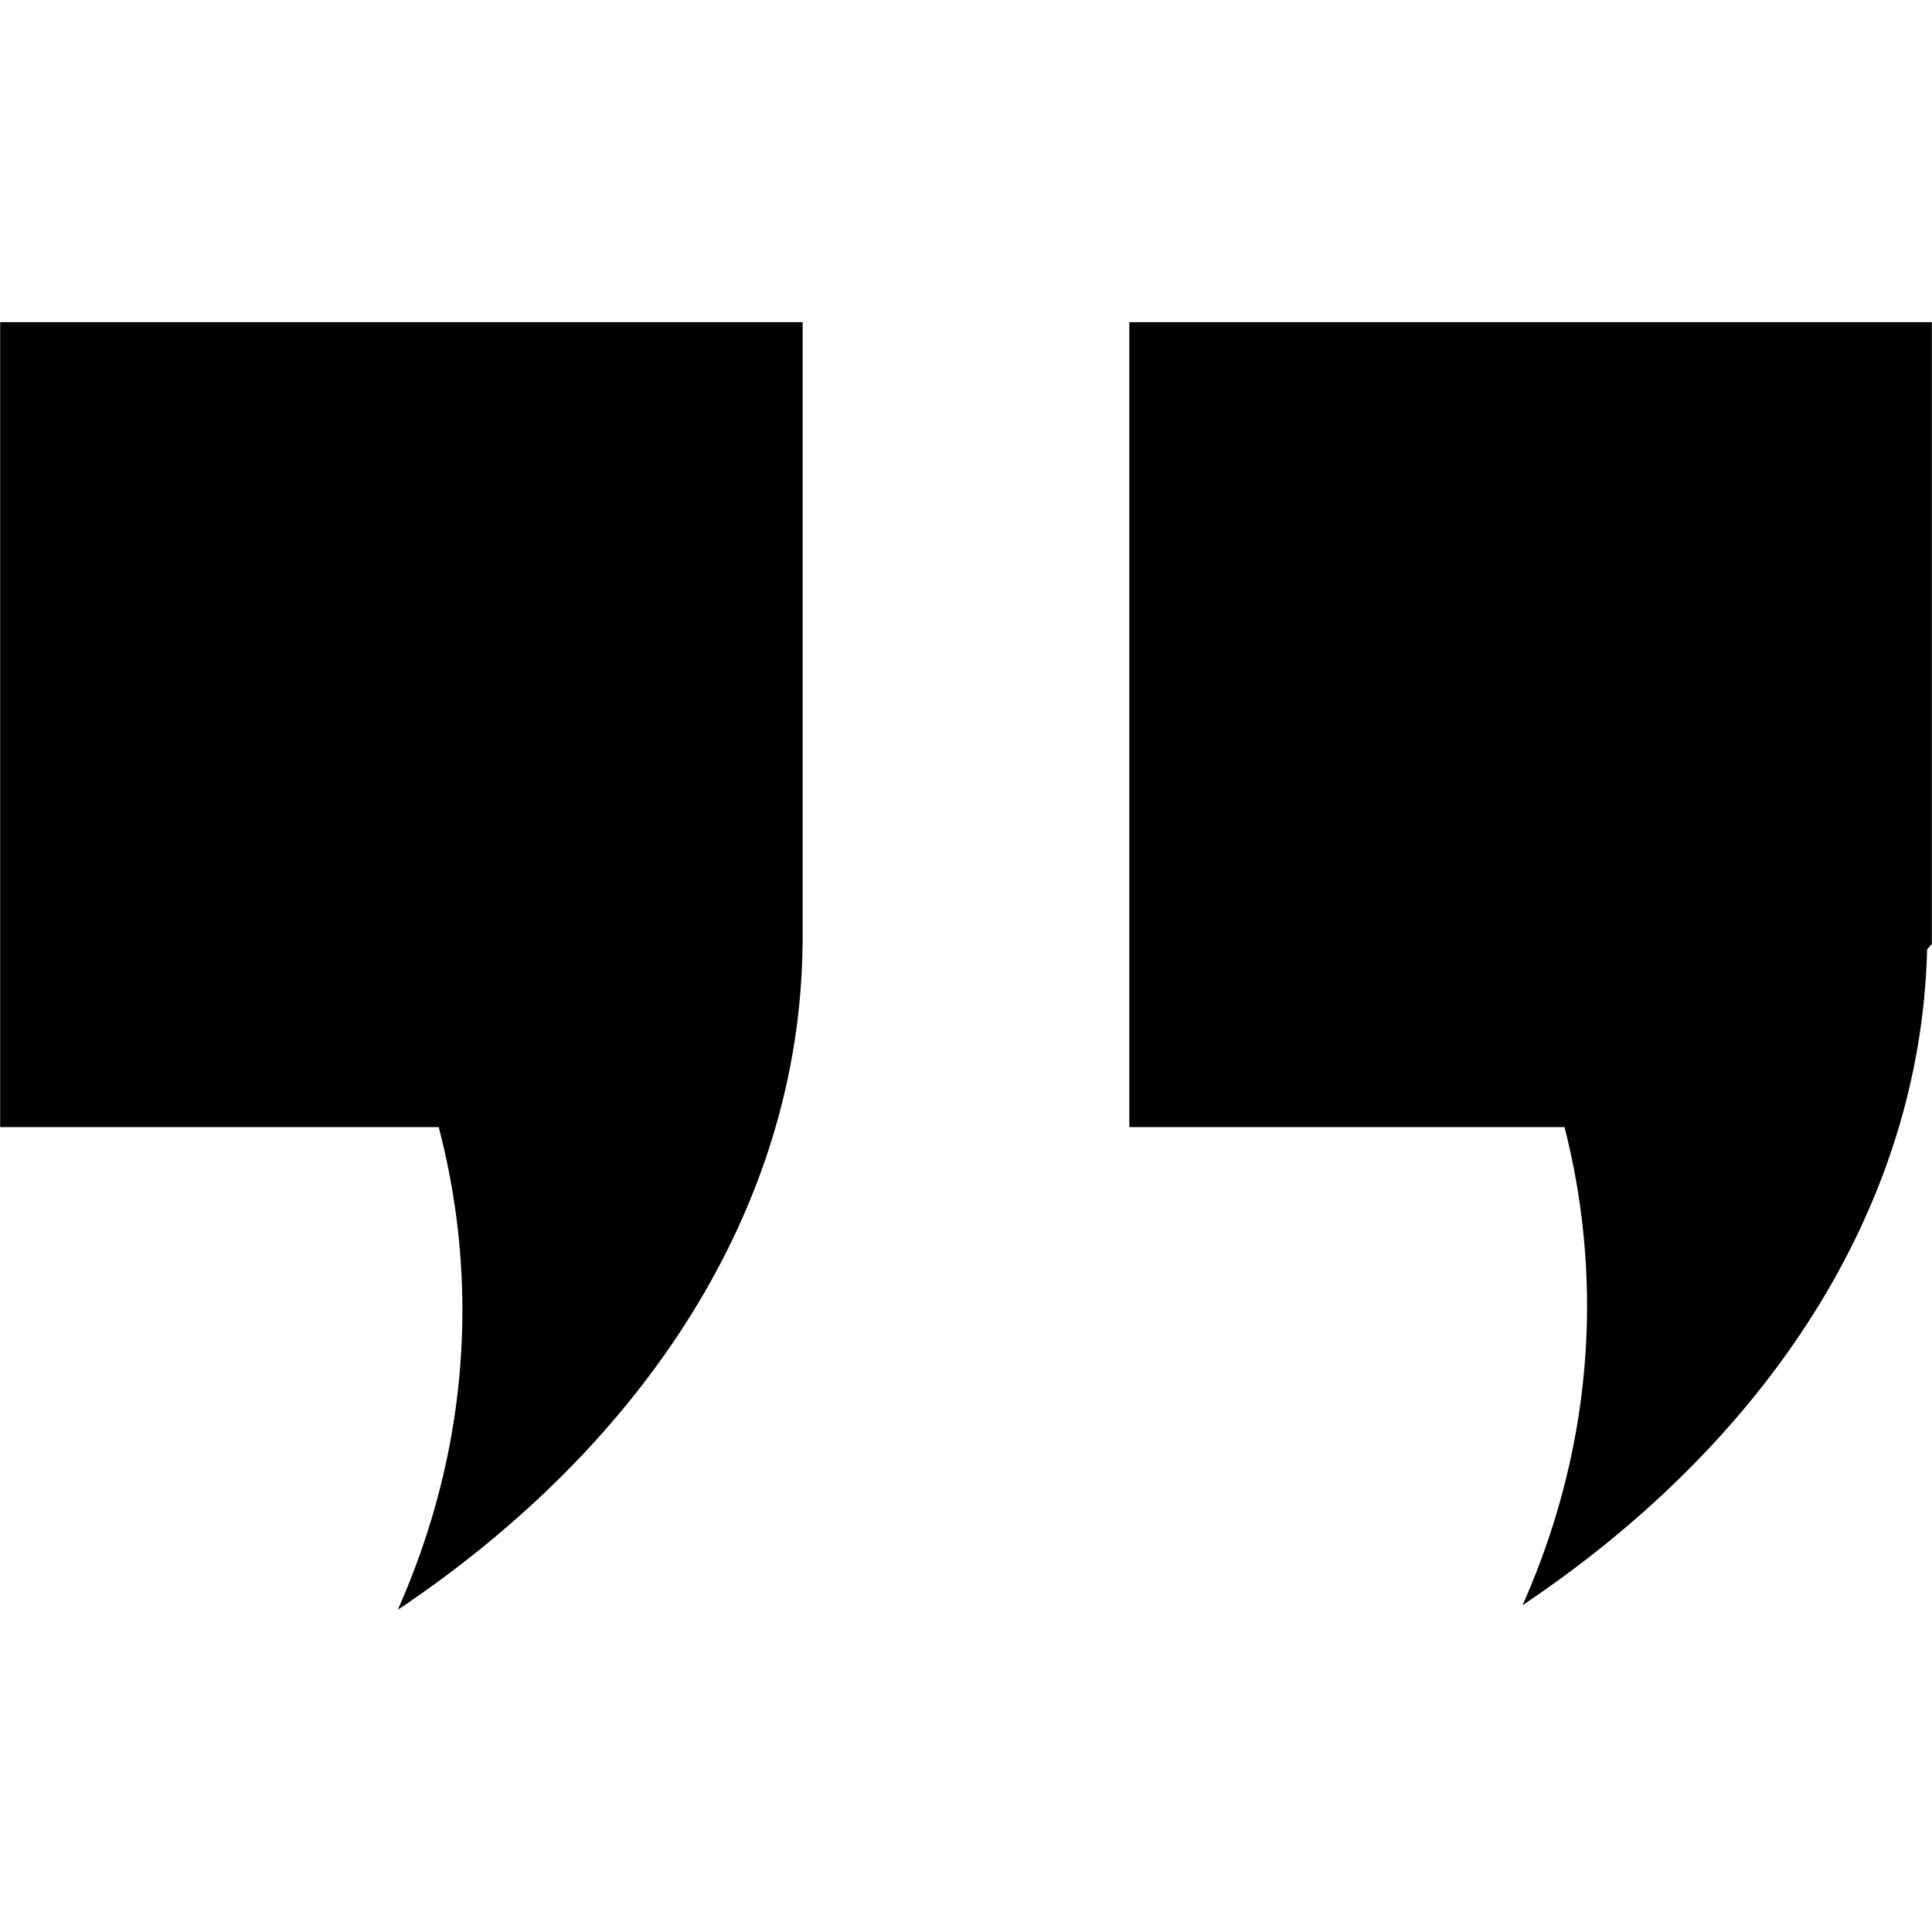
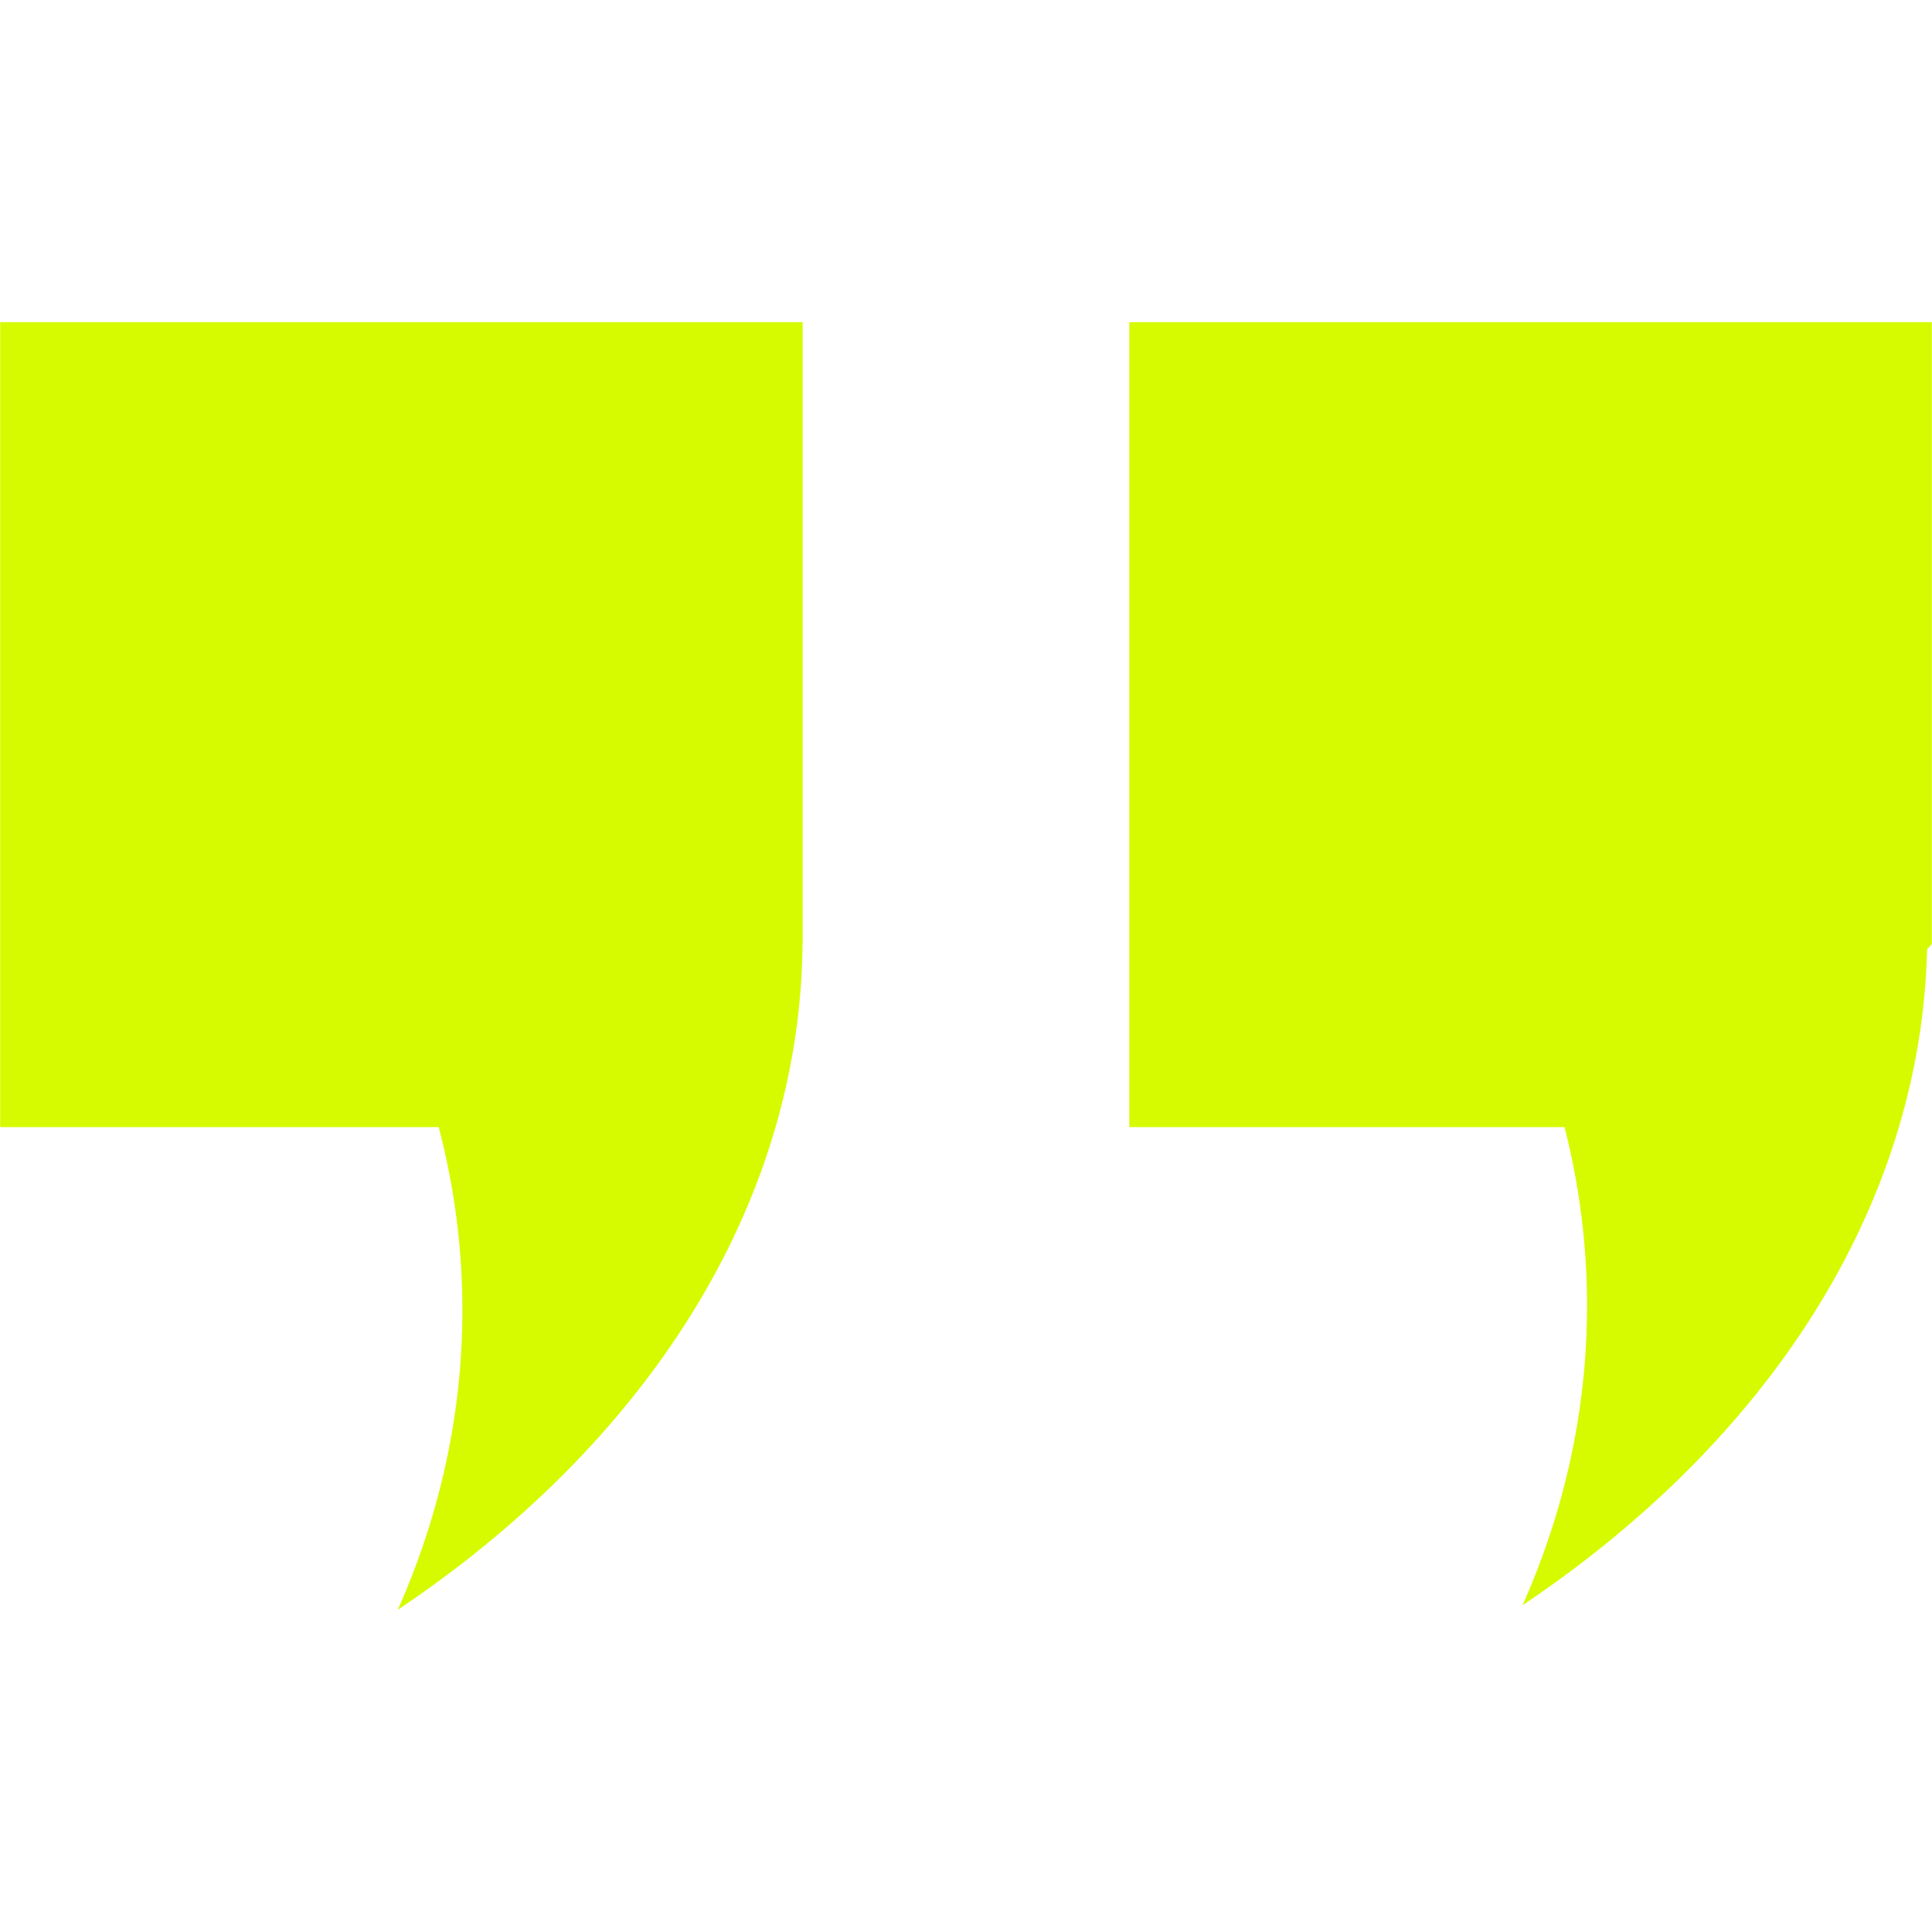
<svg xmlns="http://www.w3.org/2000/svg" width="50" version="1.1" x="0px" y="0px" viewBox="0 0 512 512" enable-background="new 0 0 512 512" xml:space="preserve" style="max-width: 100%" height="100%">
-   <g style="" fill="currentColor">
-     <path d="M420.586,346.029c0,27.717-6,54.371-17.093,79.371c64.561-43.279,105.525-105.061,107.213-173.808l1.25-1.406V85.381   H299.279v213.306h115.338C418.523,314.029,420.586,329.842,420.586,346.029z" style="" fill="currentColor" />
-     <path d="M116.258,298.688c4.125,15.717,6.281,31.938,6.281,48.527c0,27.719-6.031,54.404-17.124,79.404   c65.402-43.842,106.588-106.621,107.275-176.432h0.031v-0.844c0-0.344,0-0.656,0-1c0-0.344,0-0.688,0-1.031V85.381H0.044v213.306   H116.258z" style="" fill="currentColor" />
+   <g style="" fill="#d6fb00">
+     <path d="M420.586,346.029c0,27.717-6,54.371-17.093,79.371c64.561-43.279,105.525-105.061,107.213-173.808l1.25-1.406V85.381   H299.279v213.306h115.338C418.523,314.029,420.586,329.842,420.586,346.029z" style="" fill="#d6fb00" />
+     <path d="M116.258,298.688c4.125,15.717,6.281,31.938,6.281,48.527c0,27.719-6.031,54.404-17.124,79.404   c65.402-43.842,106.588-106.621,107.275-176.432h0.031v-0.844c0-0.344,0-0.656,0-1c0-0.344,0-0.688,0-1.031V85.381H0.044v213.306   H116.258z" style="" fill="#d6fb00" />
  </g>
</svg>
